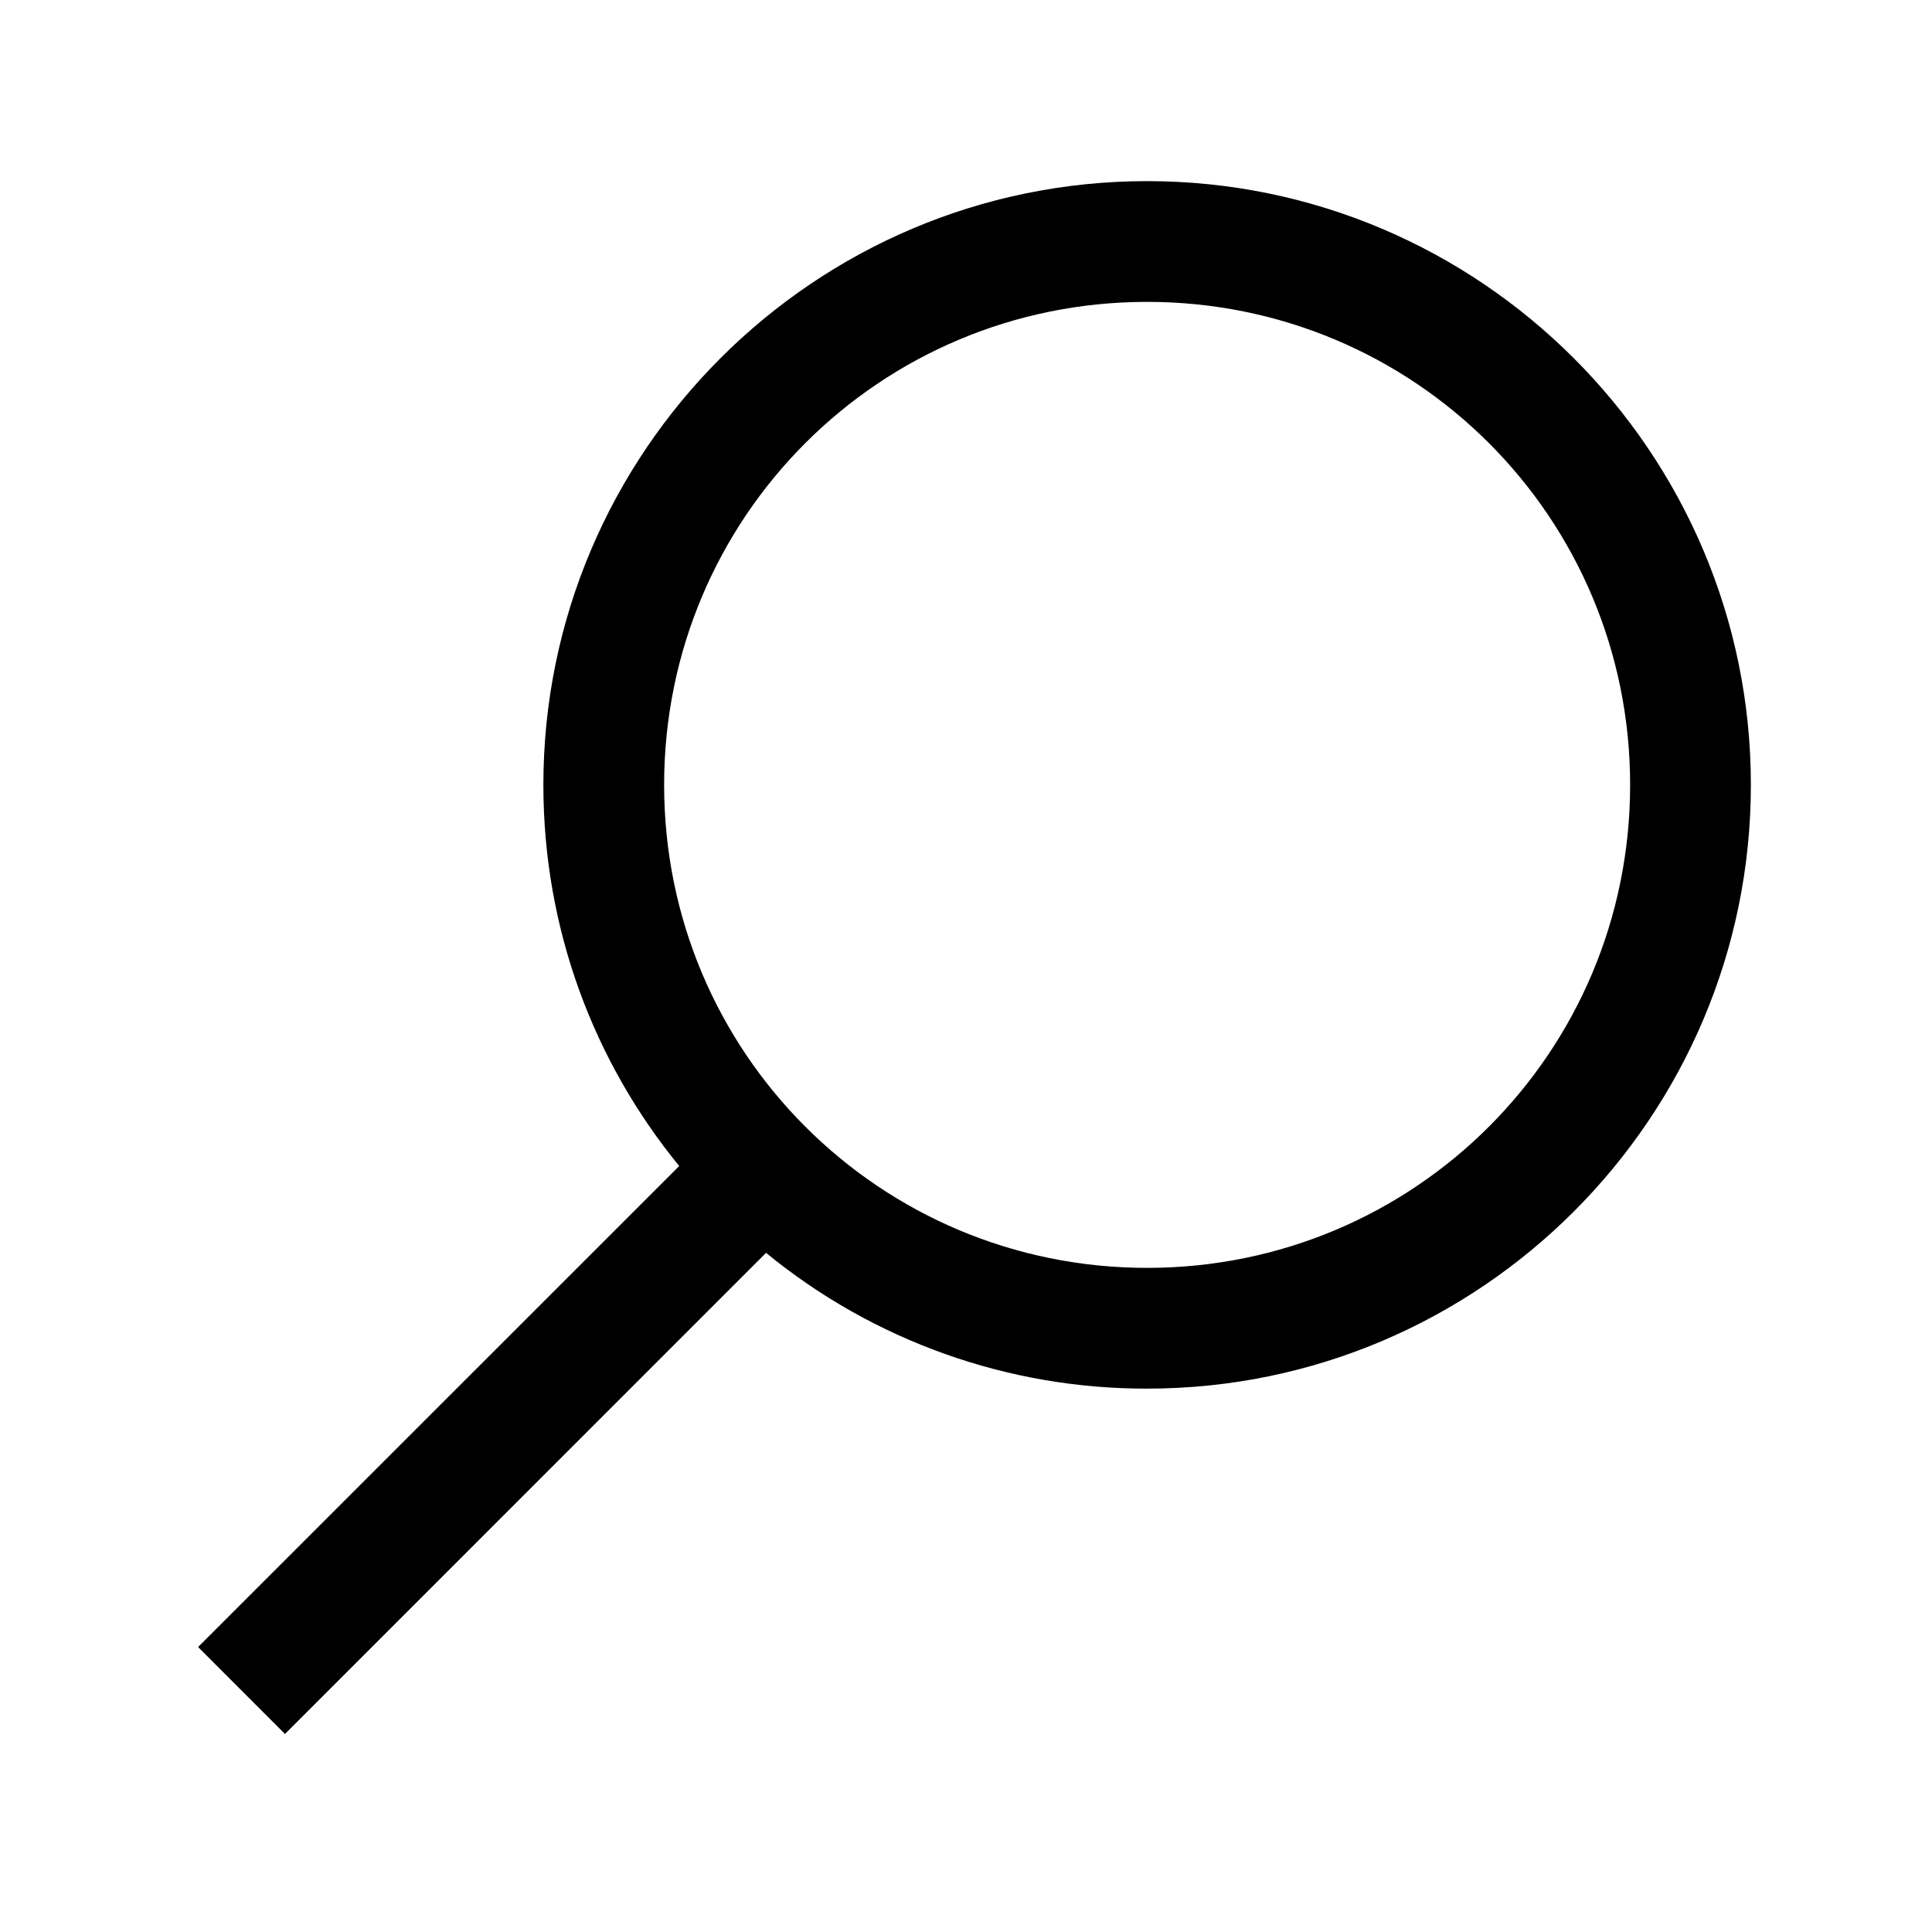
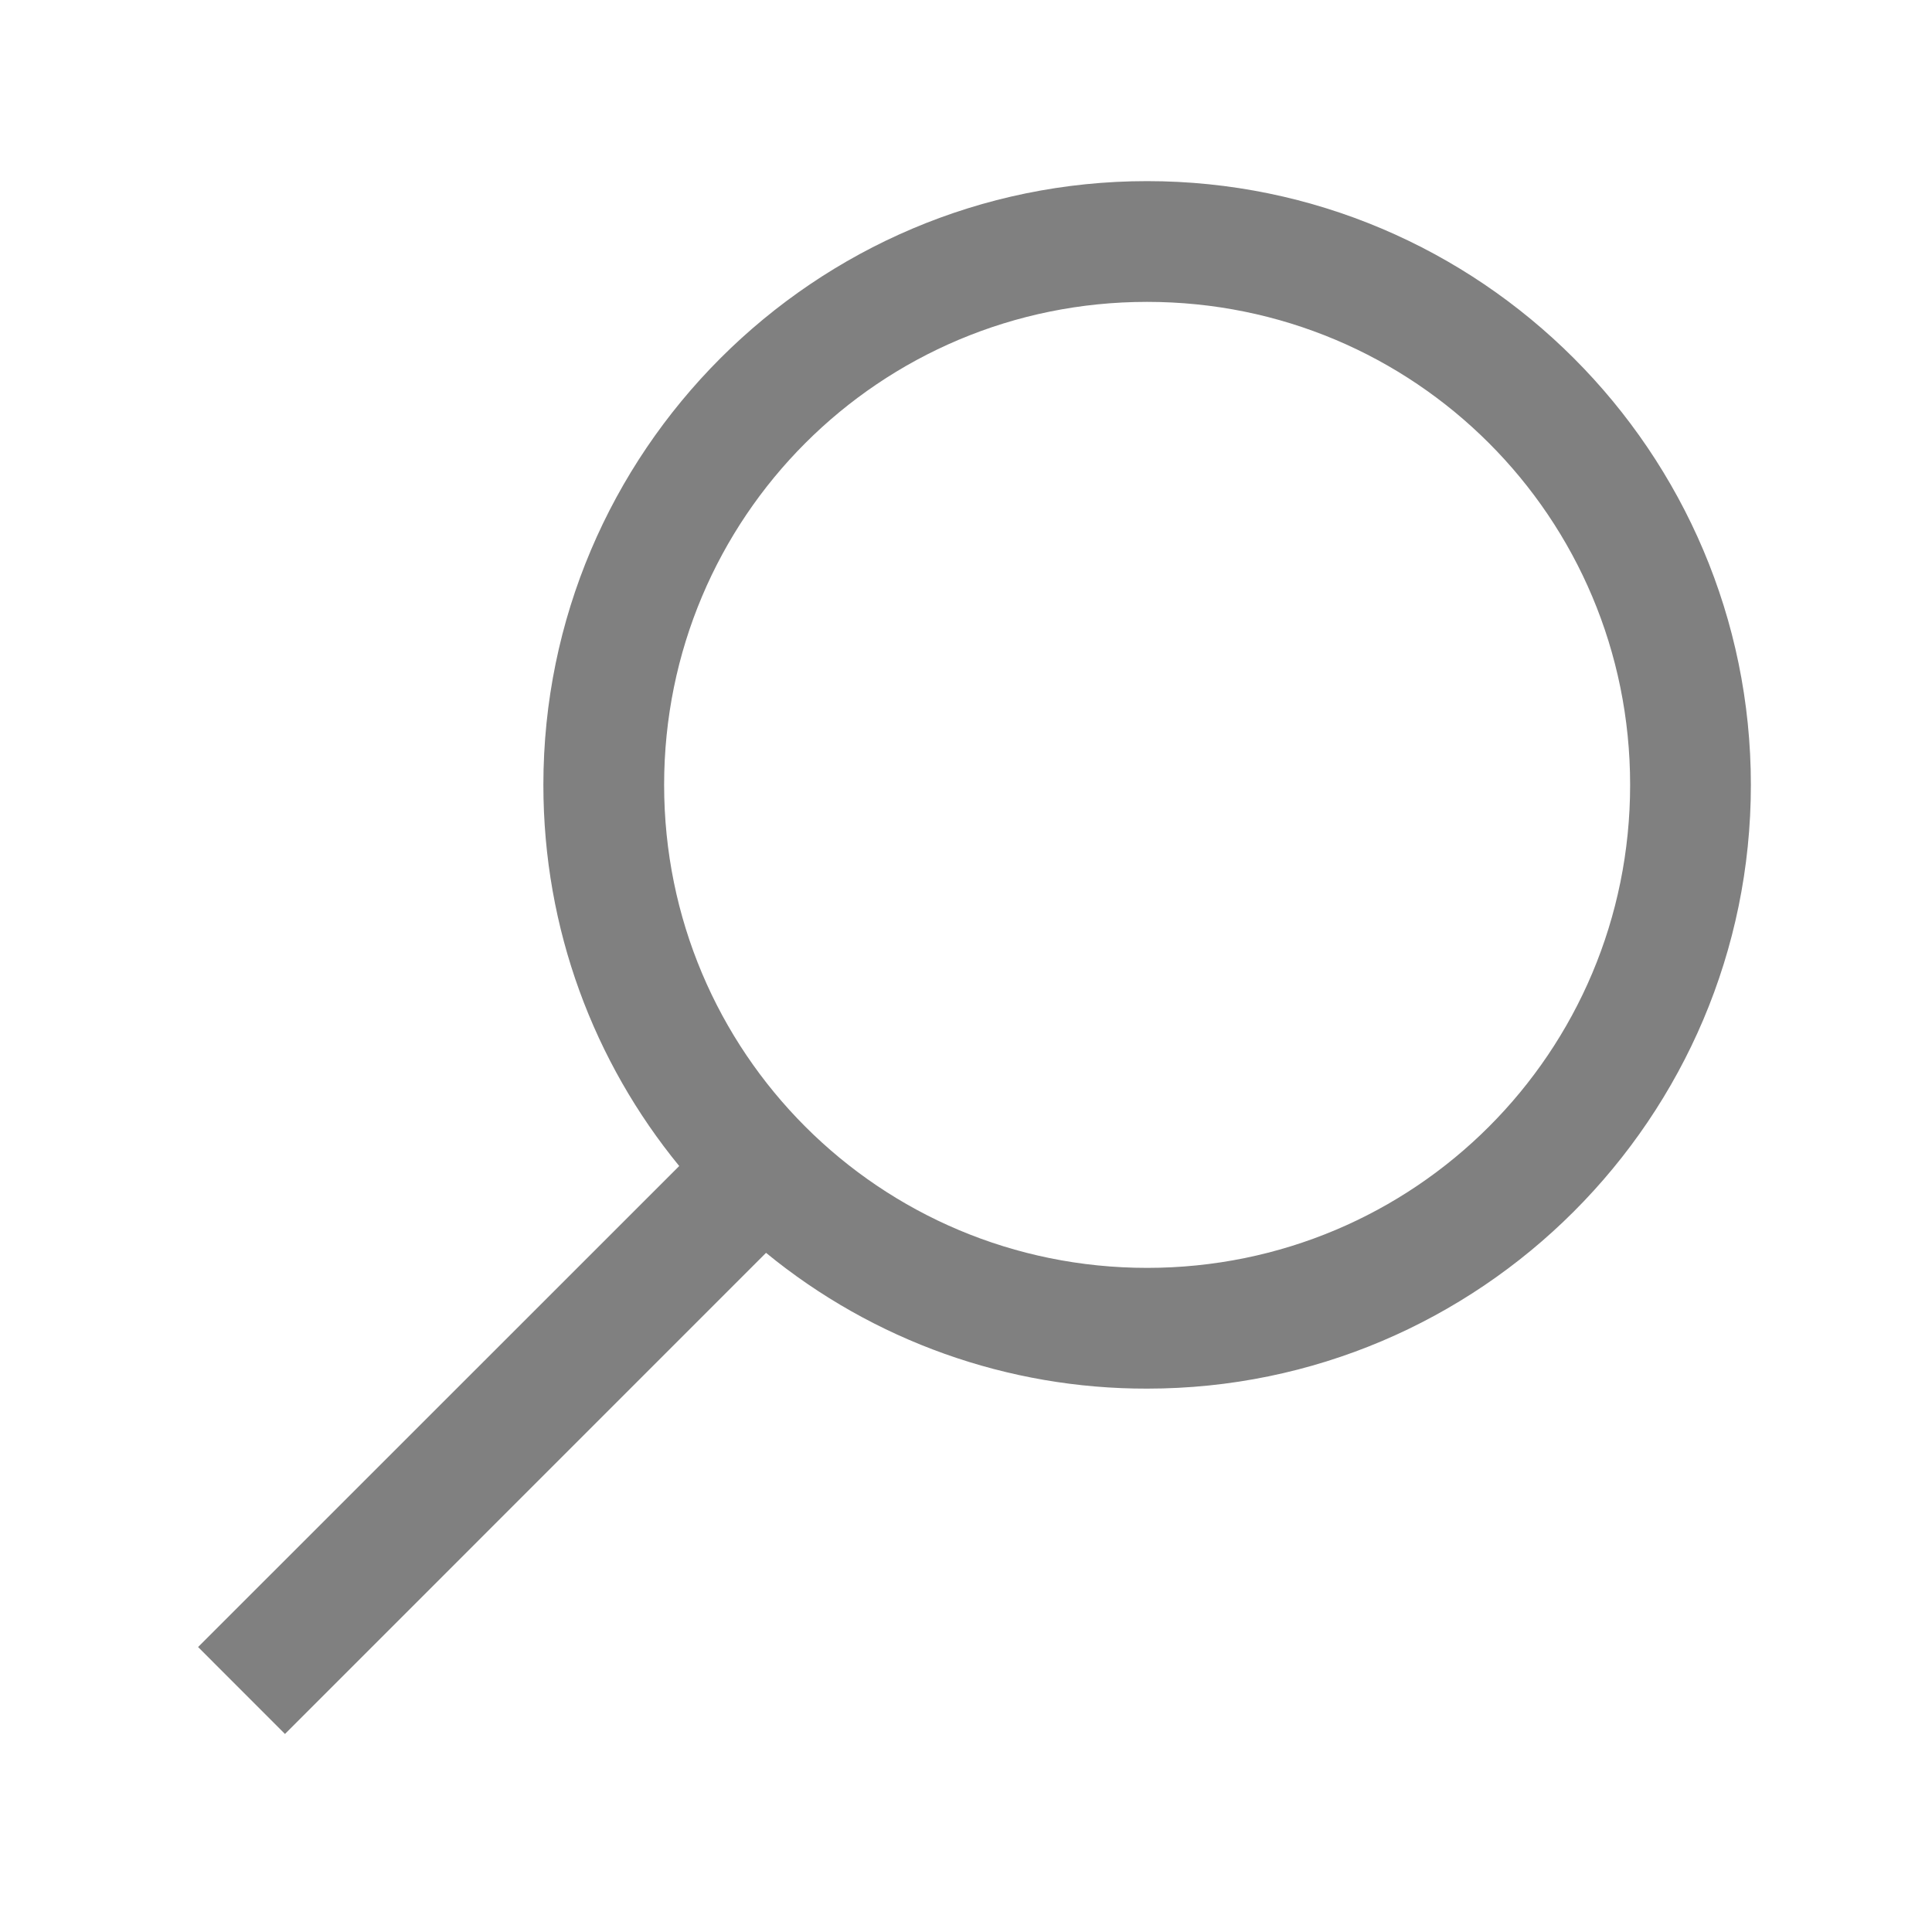
- <svg xmlns="http://www.w3.org/2000/svg" width="32" height="32" viewBox="0 0 32 32">
-   <path fill="currentColor" d="M19 3C13.488 3 9 7.488 9 13c0 2.395.84 4.59 2.25 6.313L3.281 27.28l1.439 1.44l7.968-7.969A9.92 9.92 0 0 0 19 23c5.512 0 10-4.488 10-10S24.512 3 19 3m0 2c4.43 0 8 3.57 8 8s-3.57 8-8 8s-8-3.57-8-8s3.57-8 8-8" />
+ <svg xmlns="http://www.w3.org/2000/svg" width="32" height="32" viewBox="0 0 32 32" version="1.1" id="svg1">
+   <defs id="defs1" />
+   <path fill="currentColor" d="M19 3C13.488 3 9 7.488 9 13c0 2.395.84 4.59 2.25 6.313L3.281 27.28l1.439 1.44l7.968-7.969A9.92 9.92 0 0 0 19 23c5.512 0 10-4.488 10-10S24.512 3 19 3m0 2c4.43 0 8 3.57 8 8s-3.57 8-8 8s-8-3.57-8-8s3.57-8 8-8" id="path1" style="fill:#808080;fill-opacity:1" />
</svg>
